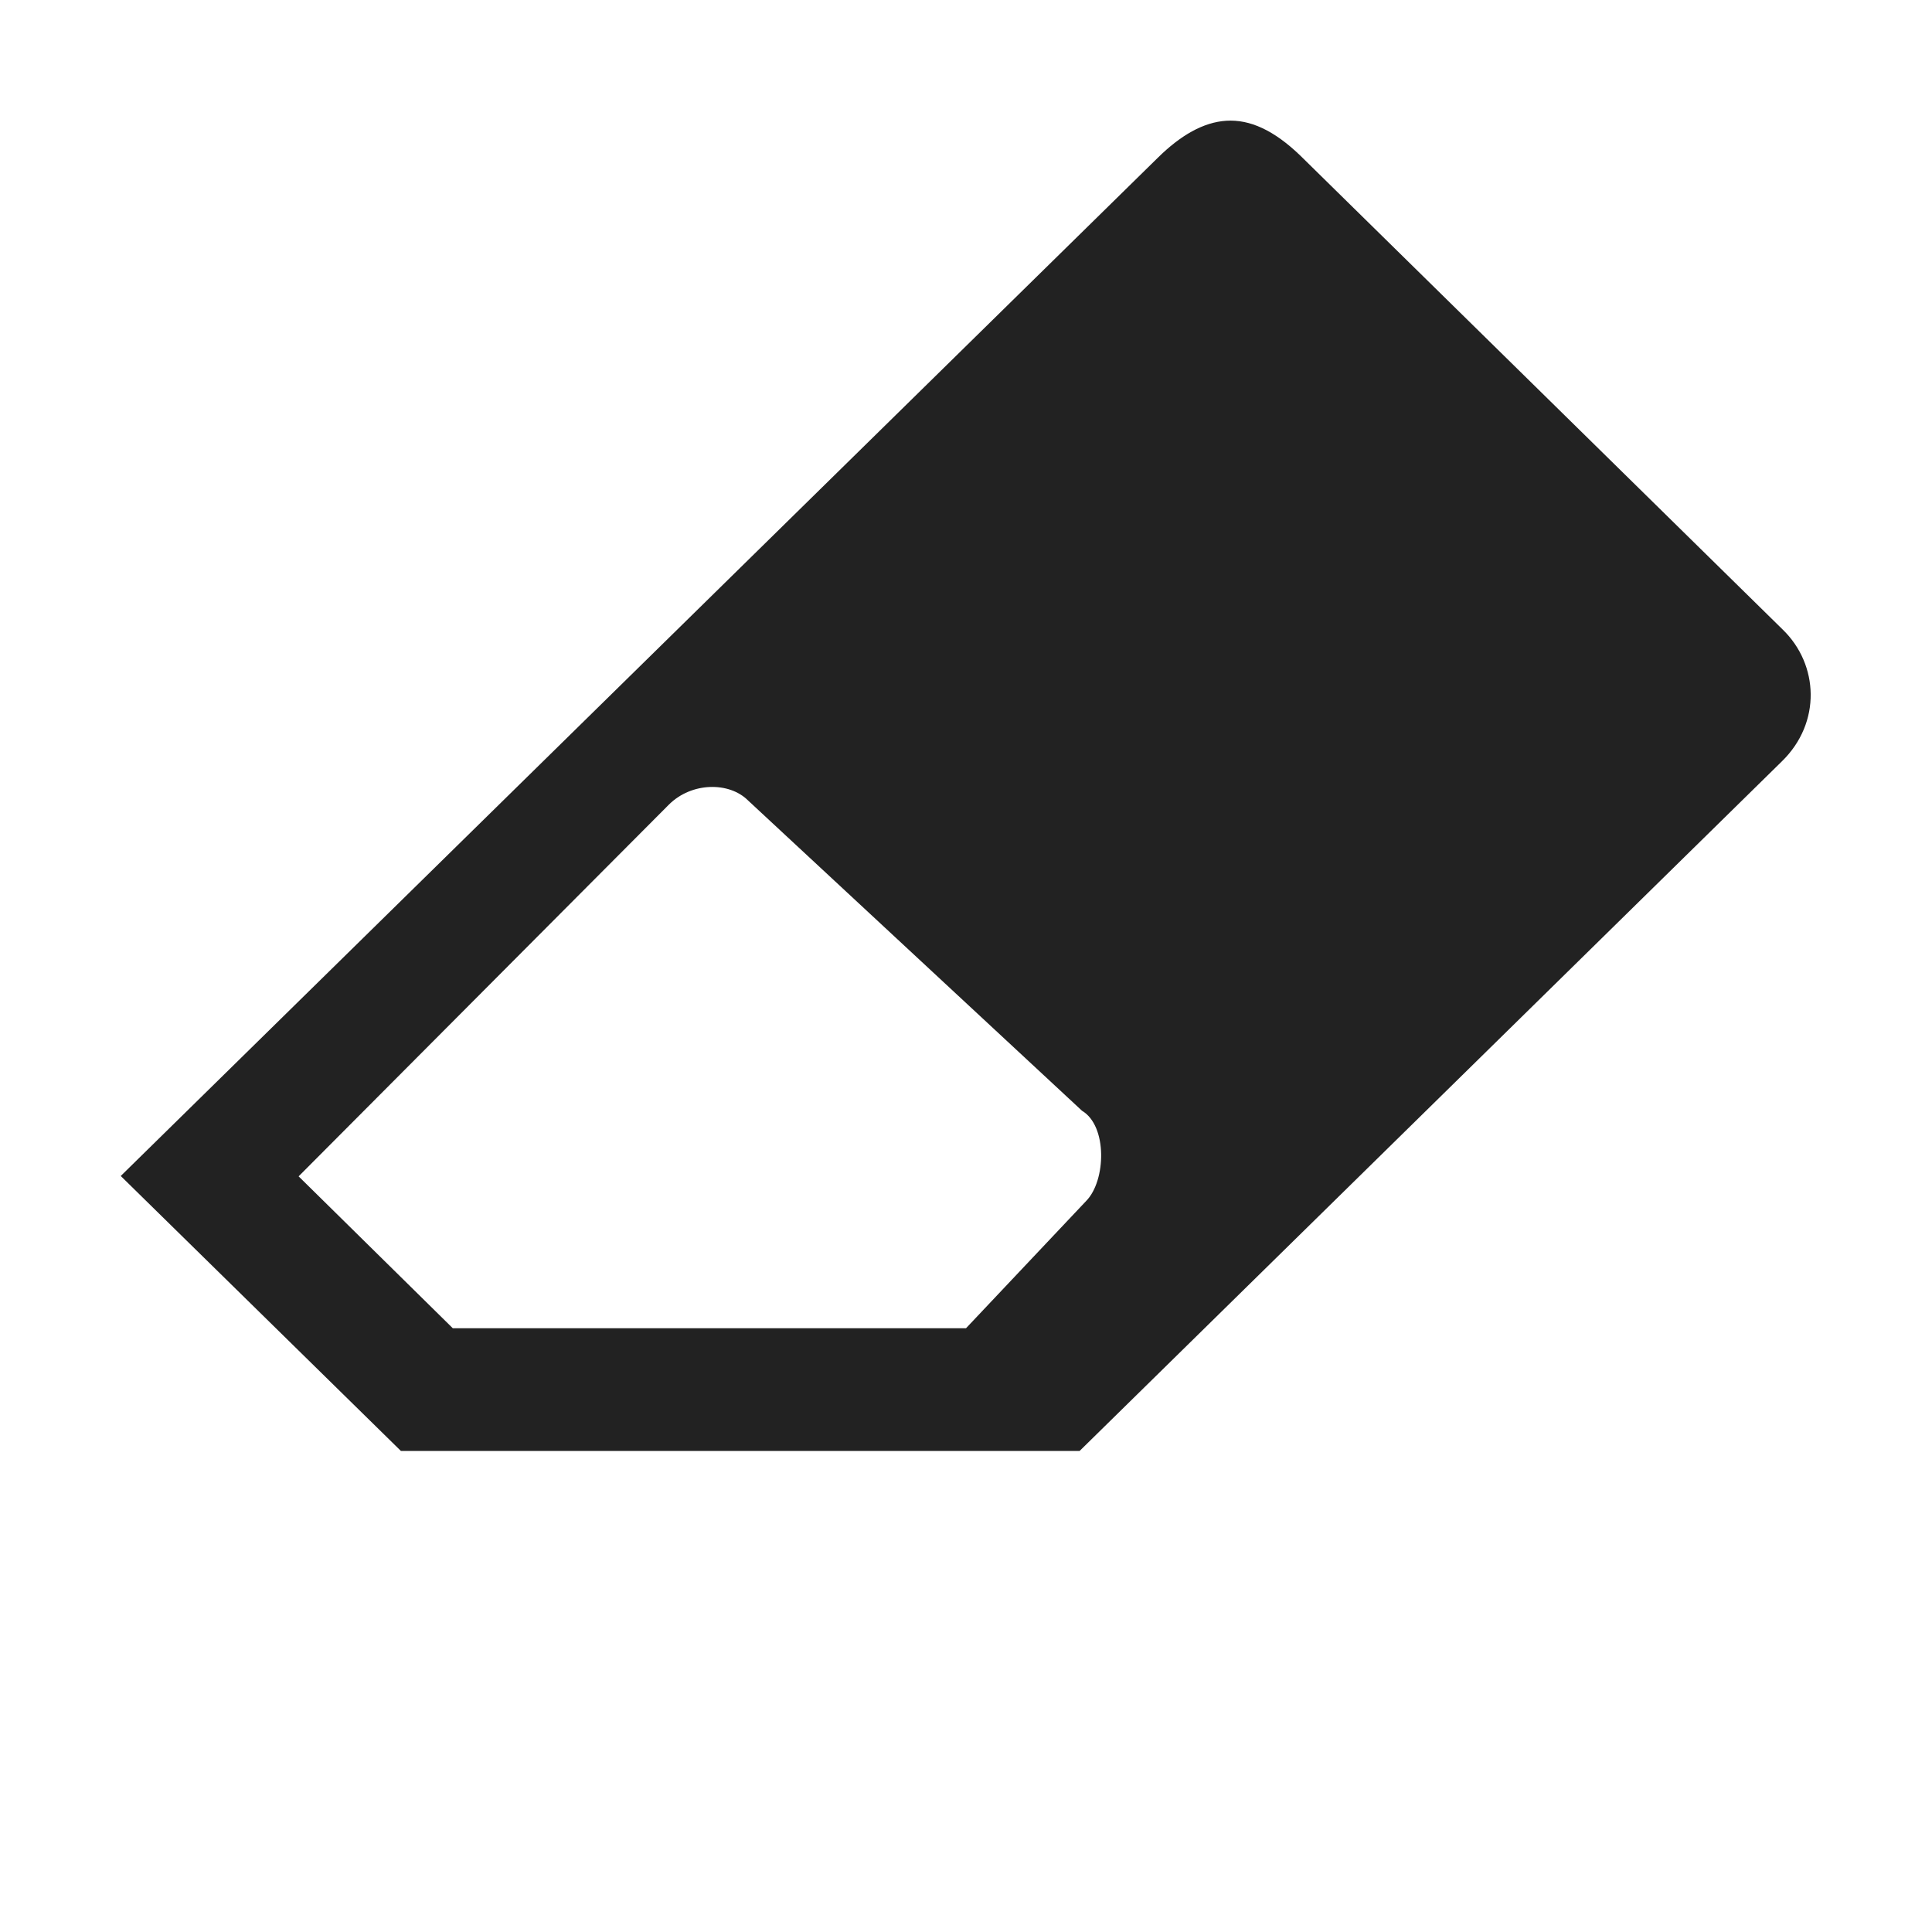
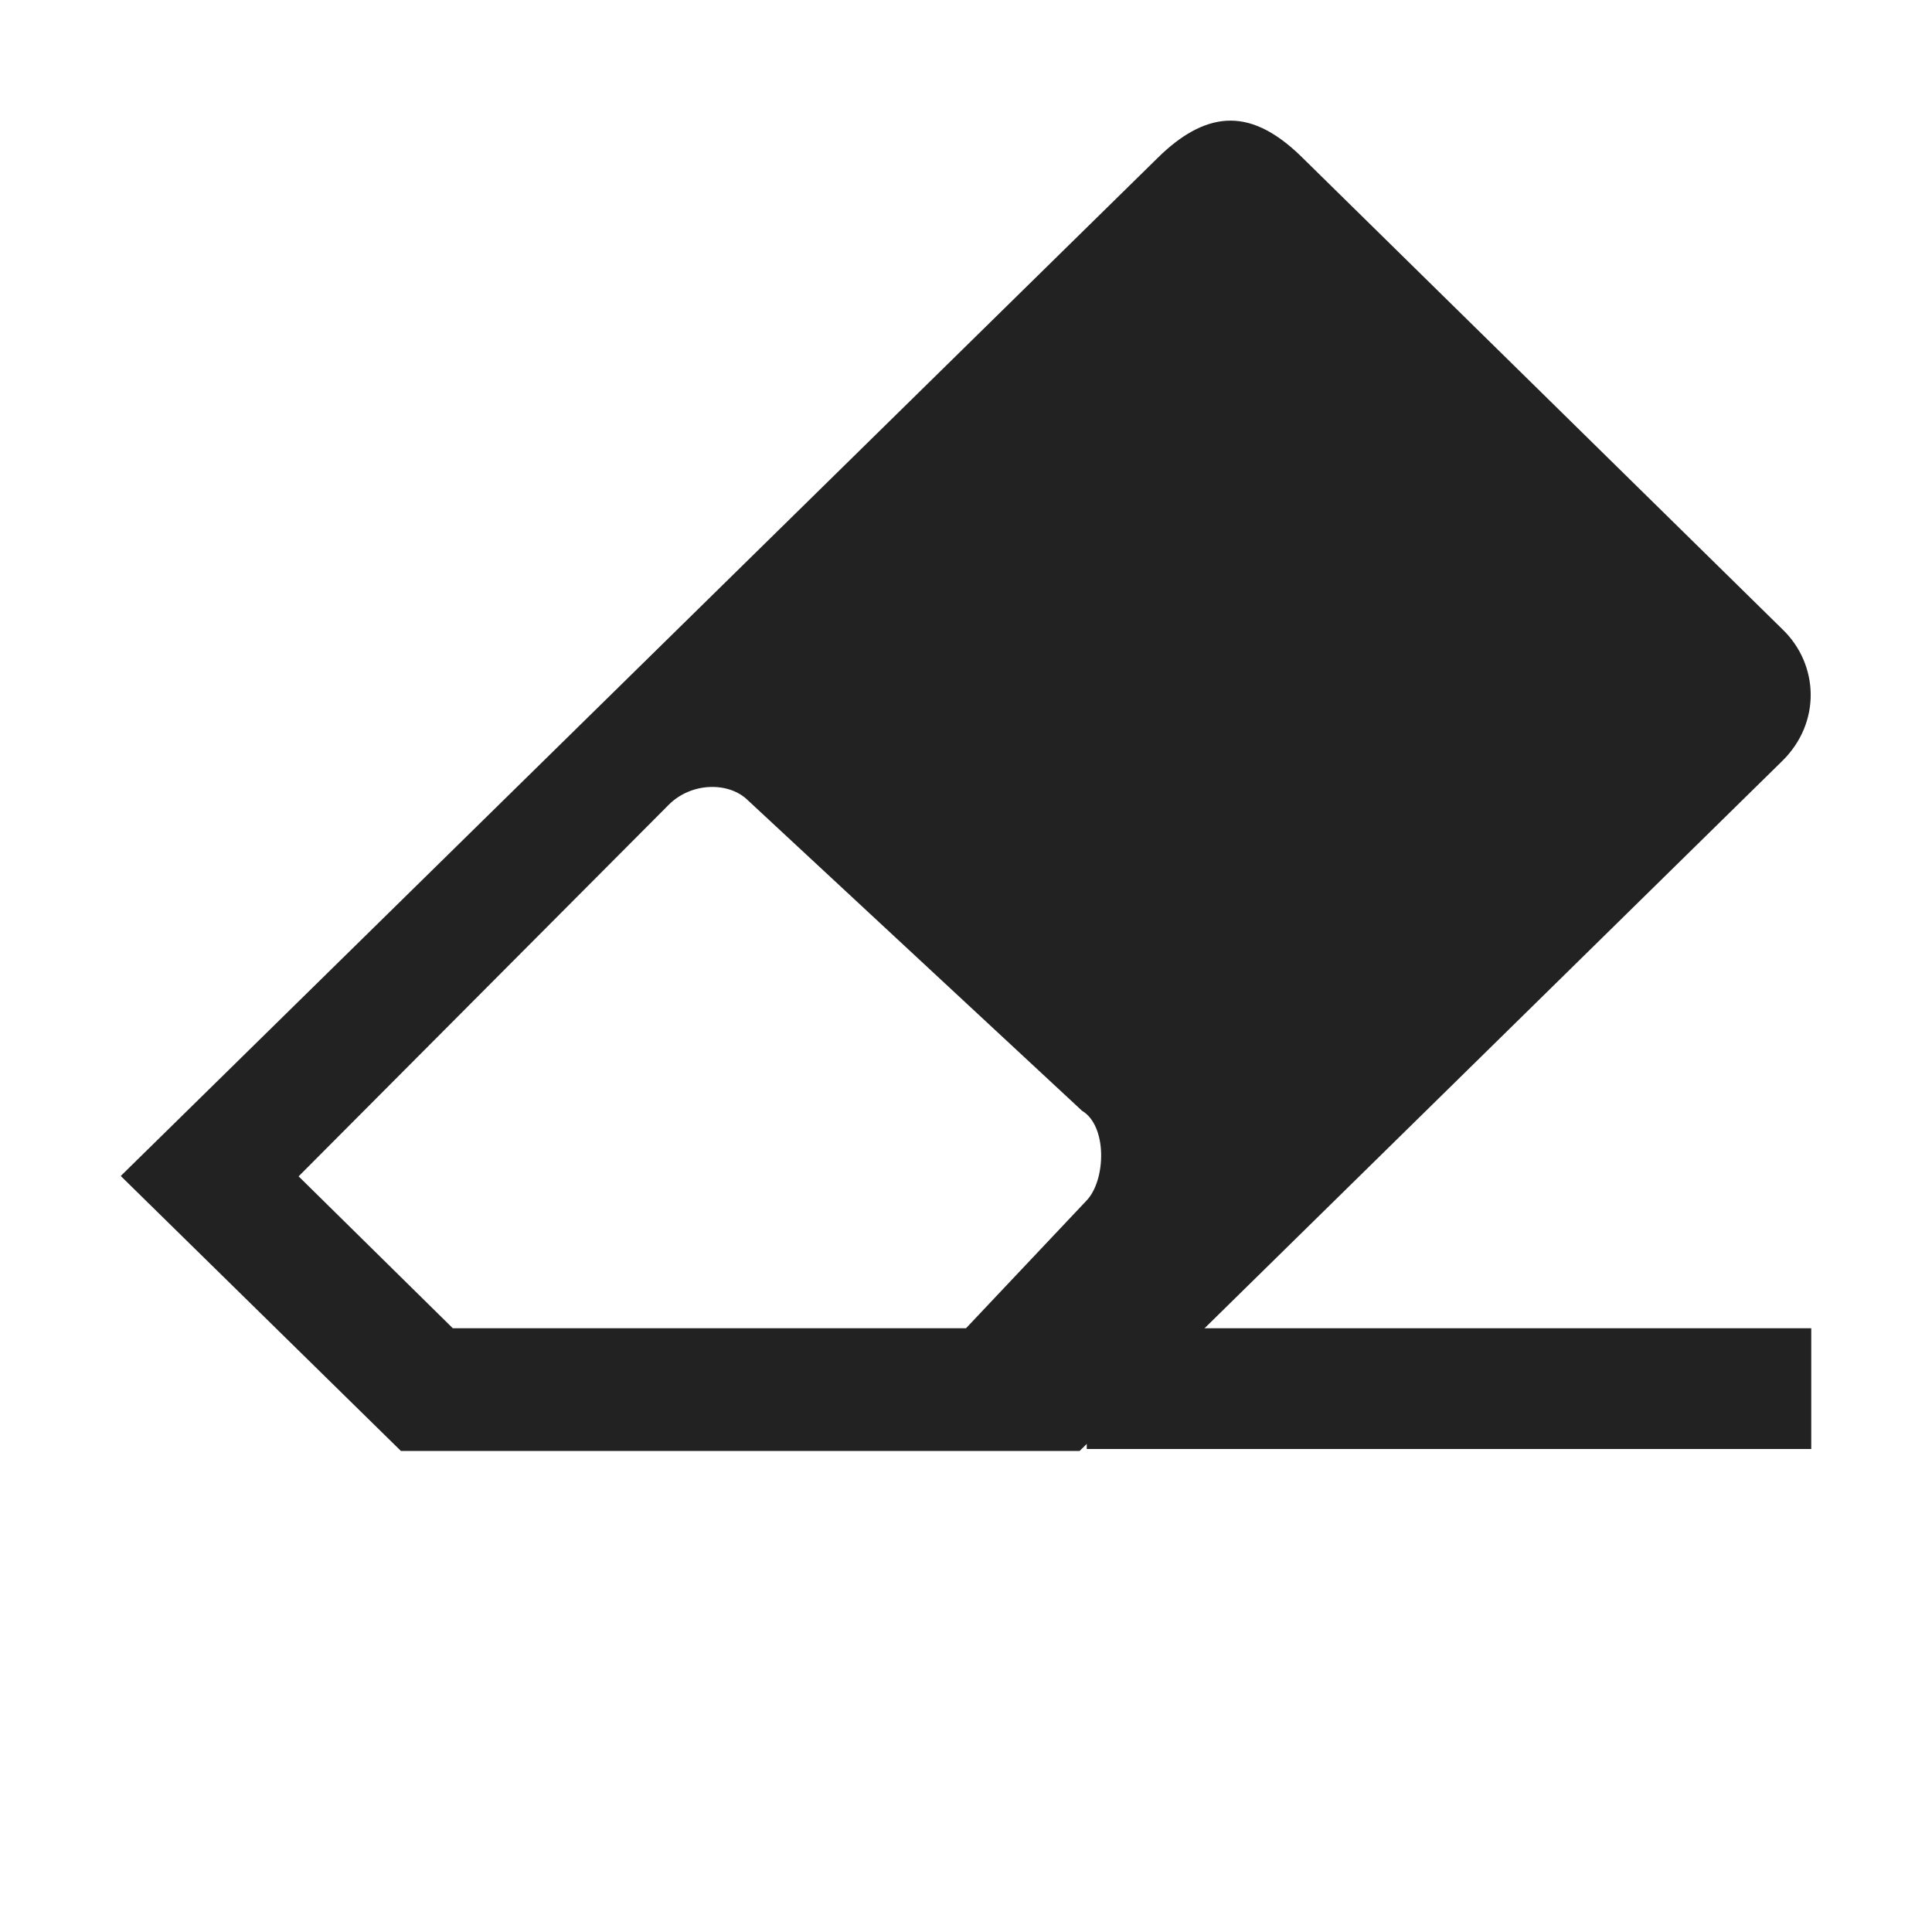
<svg xmlns="http://www.w3.org/2000/svg" height="16px" viewBox="0 0 16 16" width="16px">
-   <path d="m 10.156 1 c -0.191 0.012 -0.379 0.121 -0.566 0.305 l -8.59 8.434 l 2.32 2.277 h 5.621 l 5.816 -5.711 c 0.328 -0.32 0.305 -0.801 0.008 -1.09 l -3.996 -3.926 c -0.219 -0.211 -0.418 -0.301 -0.613 -0.289 z m -3.961 5.629 l 2.766 2.57 c 0.211 0.125 0.199 0.578 0.035 0.746 l -0.996 1.055 h -4.25 l -1.277 -1.258 l 3.066 -3.078 c 0.188 -0.188 0.5 -0.191 0.656 -0.035 z m 0 0" fill="#222222" />
+   <g fill="#222222">
+     <path d="m 10.156 1 c -0.191 0.012 -0.379 0.121 -0.566 0.305 l -8.59 8.434 l 2.32 2.277 h 5.621 l 5.816 -5.711 c 0.328 -0.32 0.305 -0.801 0.008 -1.09 l -3.996 -3.926 c -0.219 -0.211 -0.418 -0.301 -0.613 -0.289 z m -3.961 5.629 l 2.766 2.57 c 0.211 0.125 0.199 0.578 0.035 0.746 l -0.996 1.055 h -4.25 l -1.277 -1.258 l 3.066 -3.078 c 0.188 -0.188 0.5 -0.191 0.656 -0.035 z m 0 0" />
+     <path d="m 9 11 h 6 v 1 h -6 z m 0 0" />
+   </g>
</svg>
